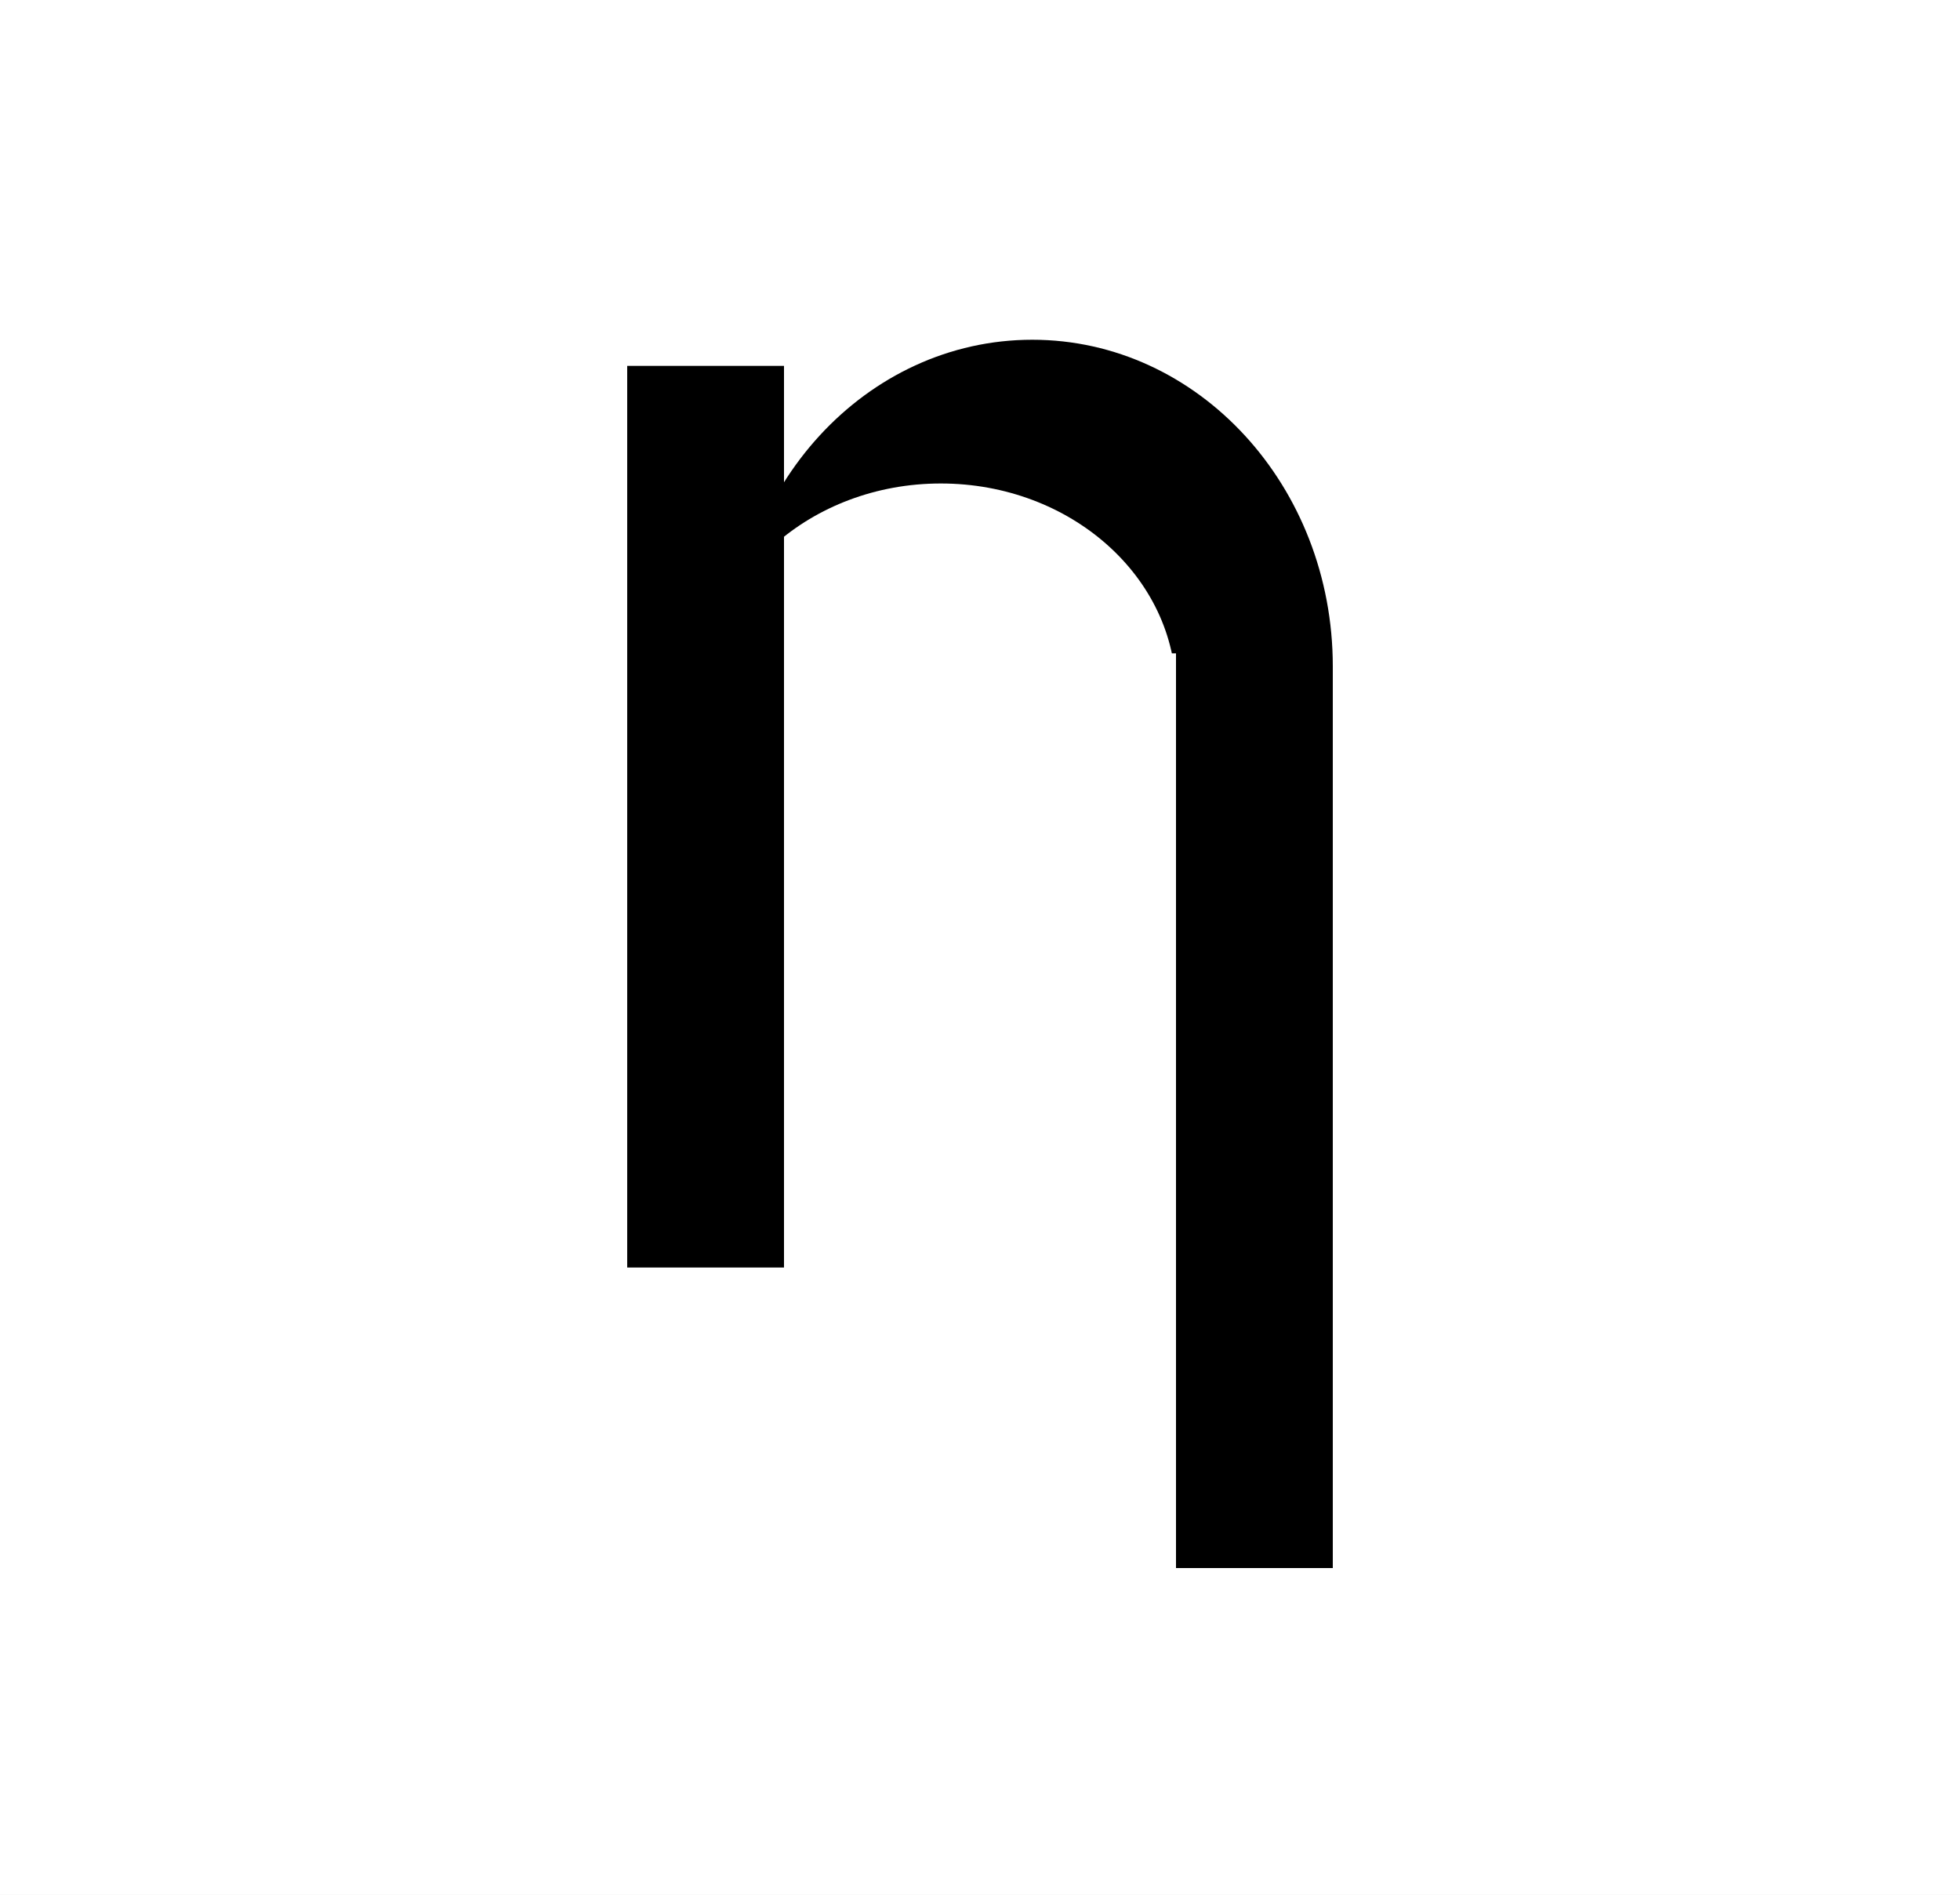
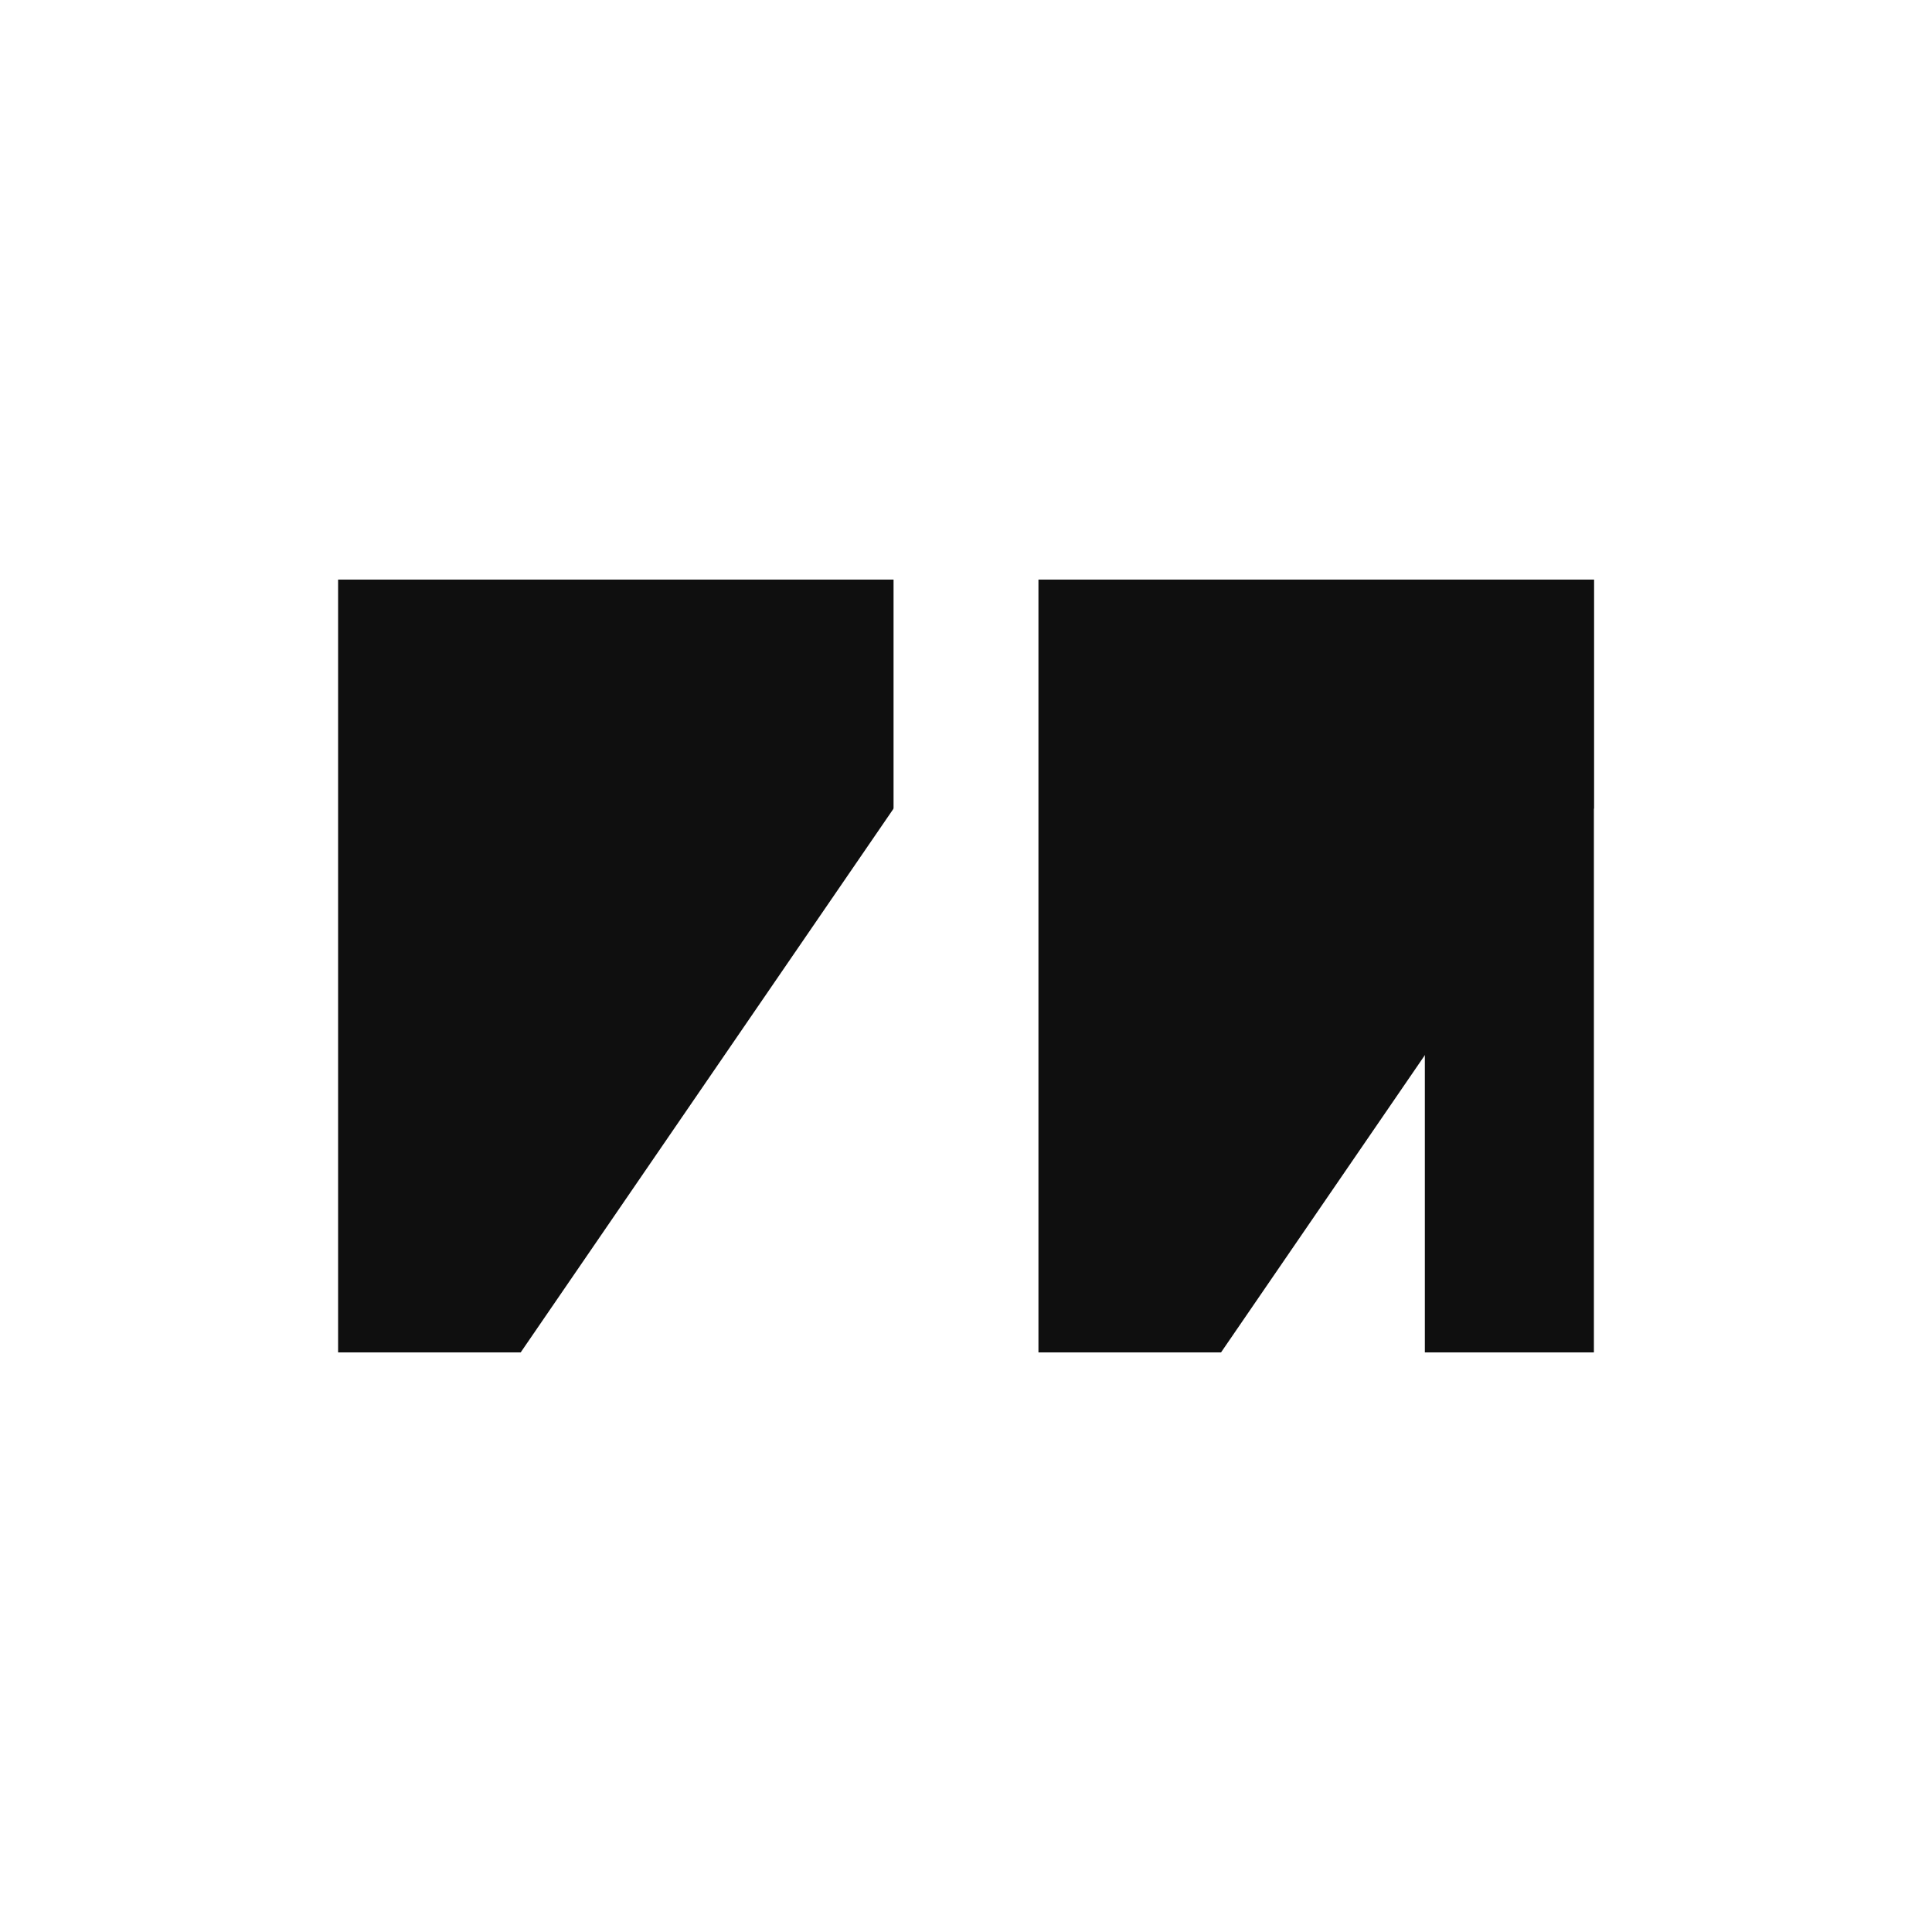
- <svg xmlns="http://www.w3.org/2000/svg" width="150" height="145" viewBox="0 0 150 145" fill="none">
-   <rect width="150" height="145" fill="white" />
-   <ellipse cx="79" cy="51" rx="23" ry="25" fill="black" />
-   <ellipse cx="72" cy="53" rx="18" ry="16" fill="white" />
-   <rect x="48" y="28" width="12" height="69" fill="black" />
-   <rect x="90" y="51" width="12" height="69" fill="black" />
-   <rect x="60" y="50" width="30" height="69" fill="white" />
+ <svg xmlns="http://www.w3.org/2000/svg" width="80" height="80" viewBox="0 0 80 80" fill="none">
+   <rect width="80" height="80" fill="white" />
+   <rect x="14" y="24" width="23" height="32" fill="#0F0F0F" />
+   <rect x="38.703" y="31" width="14" height="36" transform="rotate(34.4378 38.7034 31)" fill="white" />
+   <rect x="43" y="24" width="23" height="32" fill="#0F0F0F" />
+   <rect x="67.703" y="31" width="14" height="36" transform="rotate(34.4378 67.7034 31)" fill="white" />
+   <rect x="59" y="24" width="7" height="32" fill="#0F0F0F" />
</svg>
